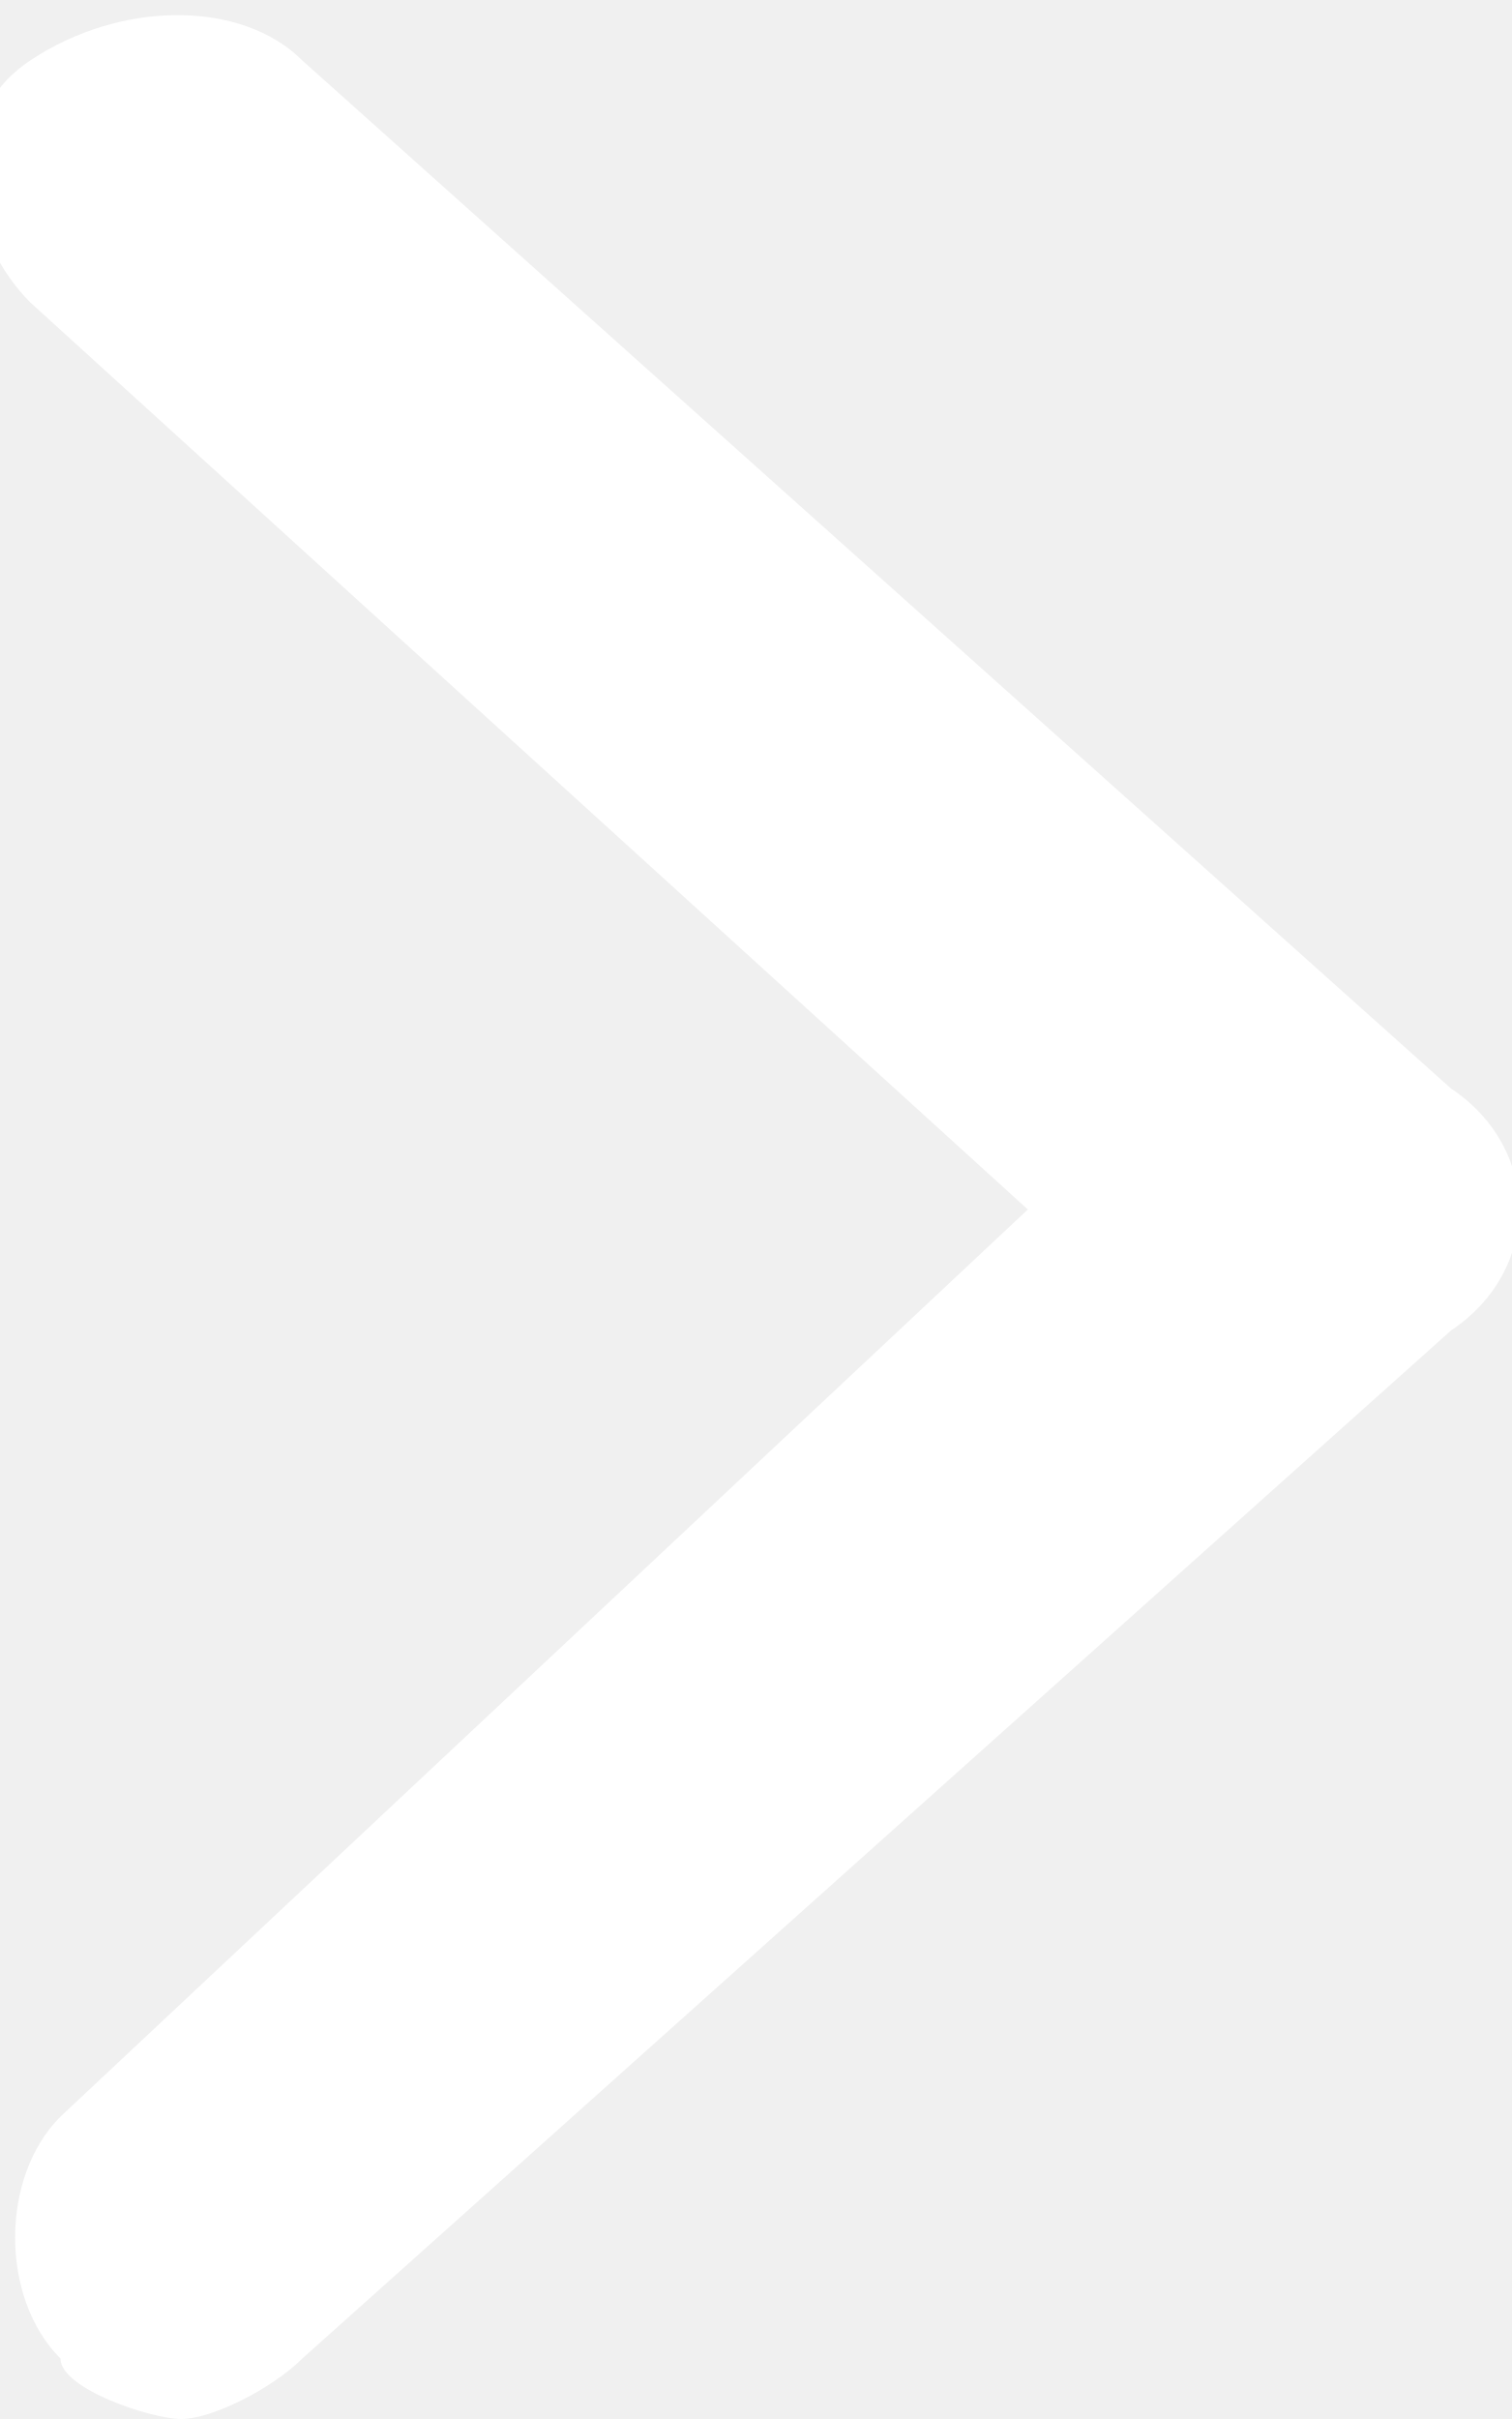
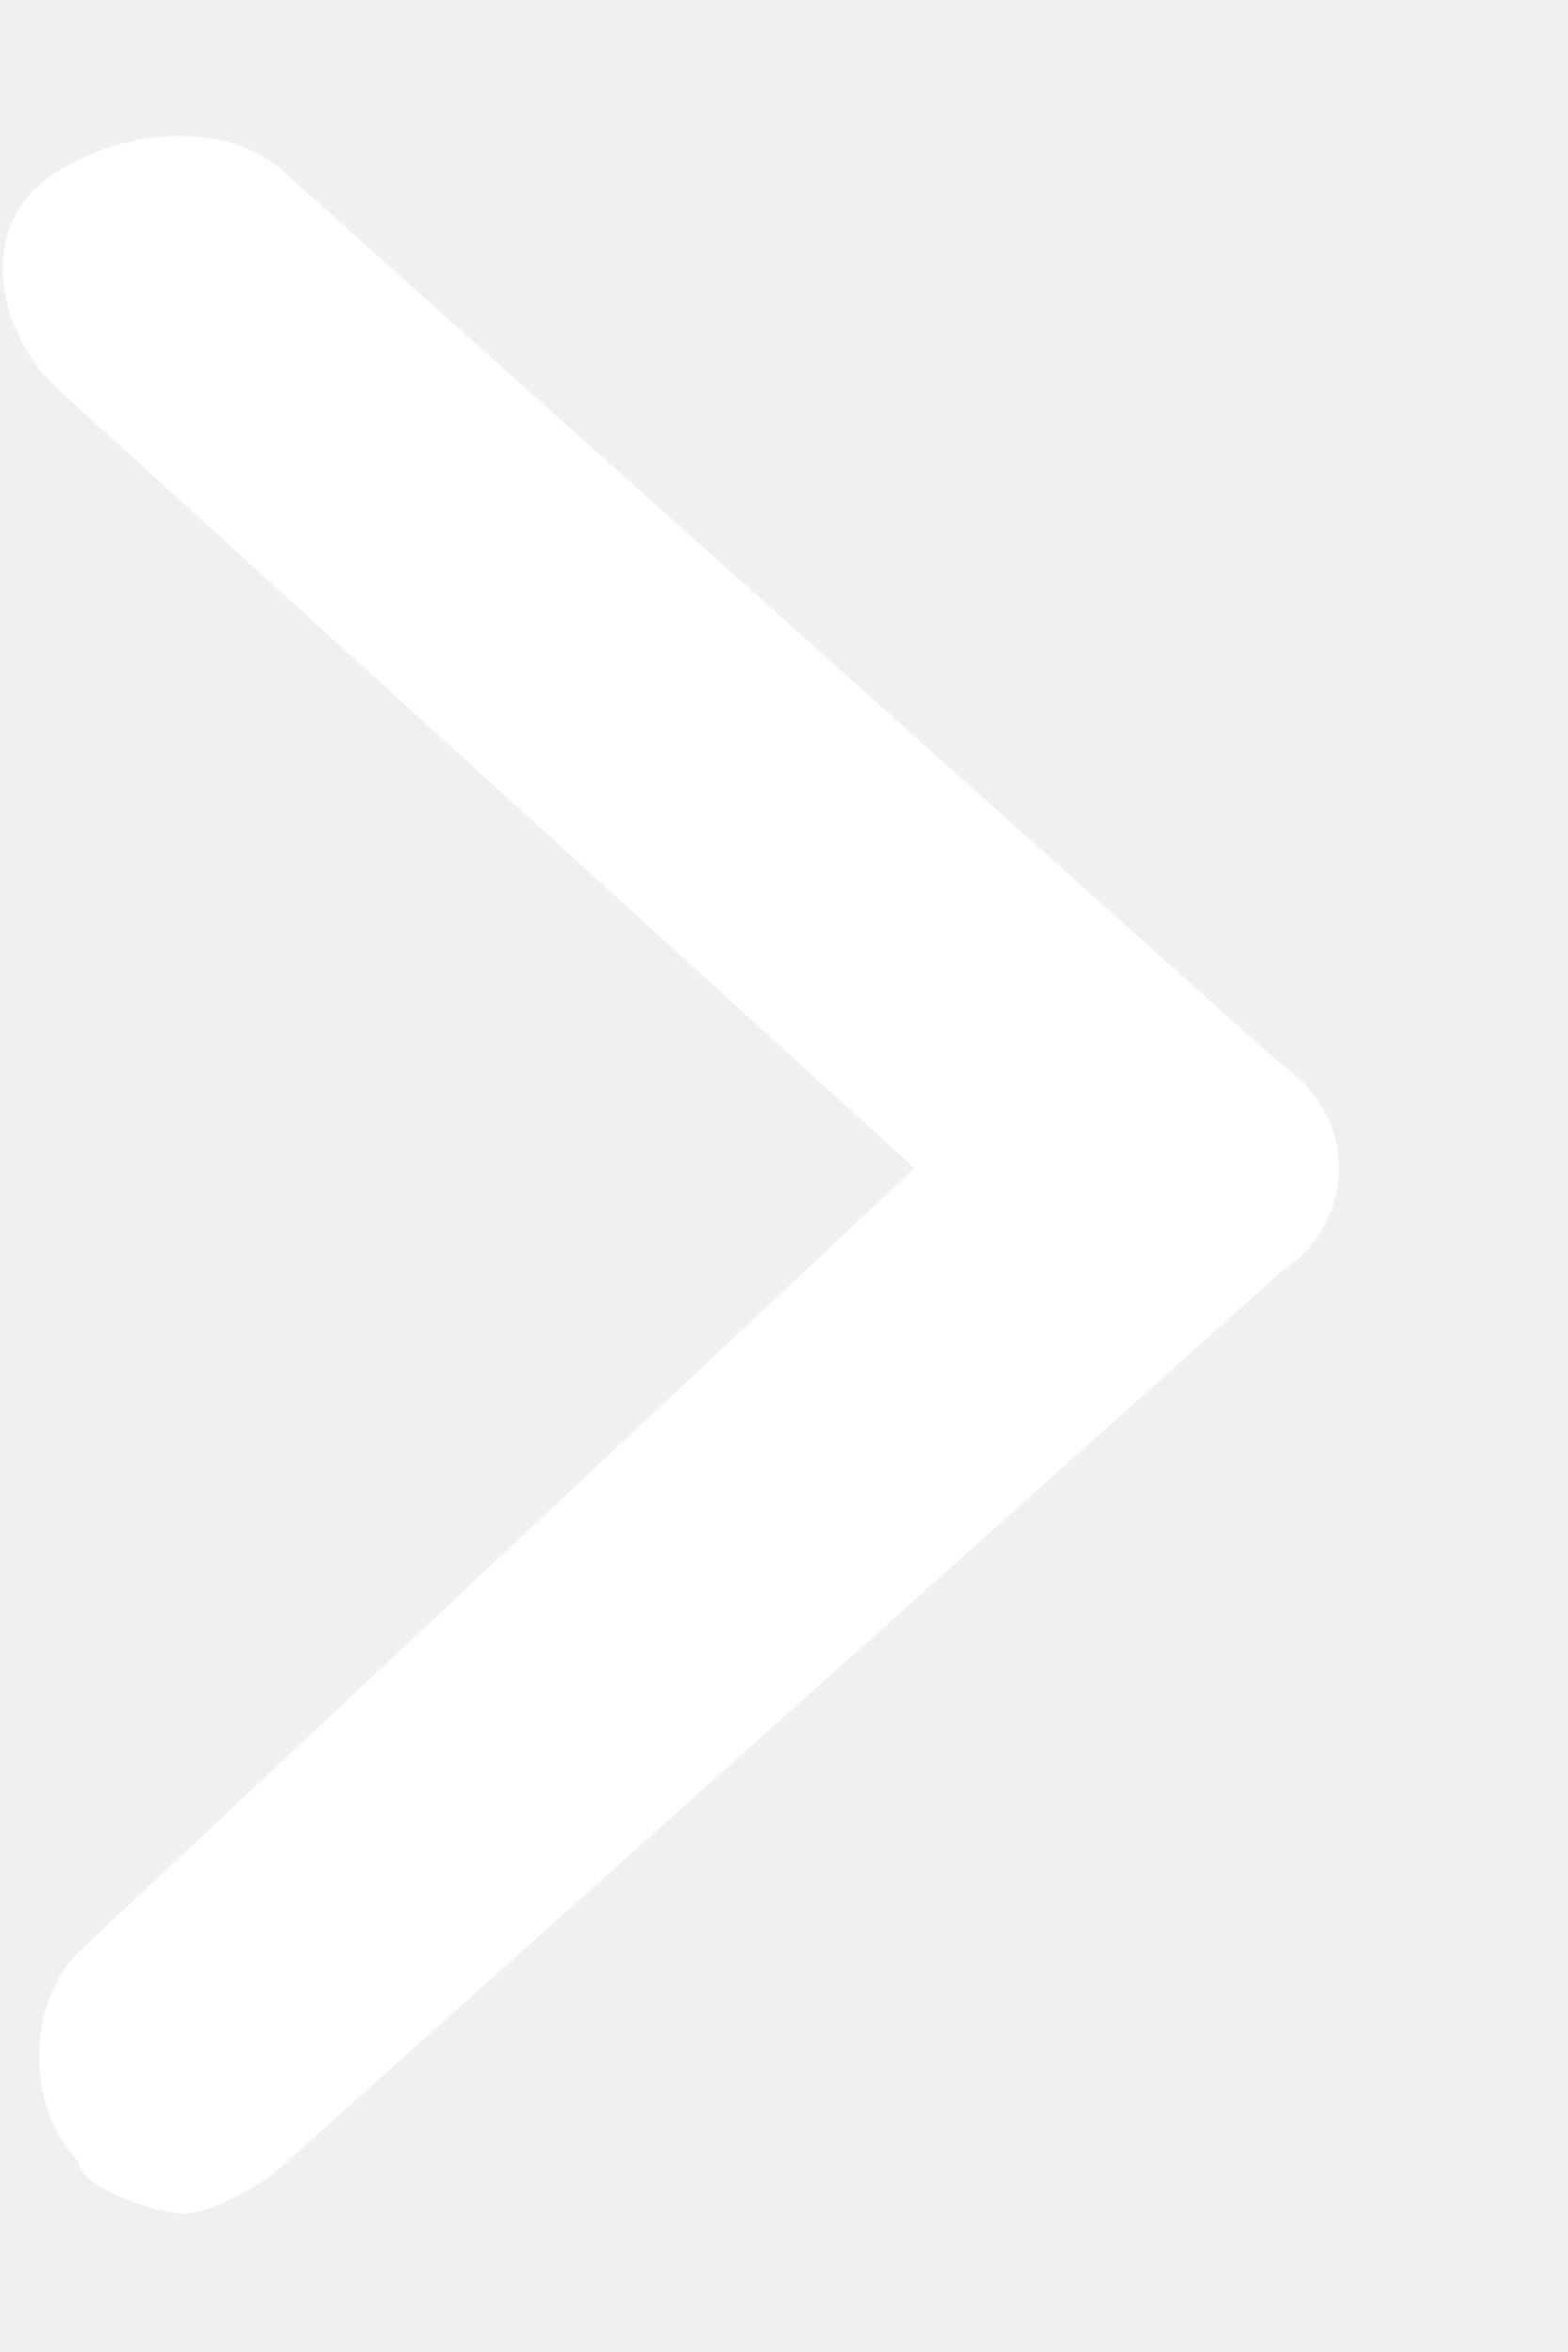
- <svg xmlns="http://www.w3.org/2000/svg" width="5" height="8" viewBox="0 0 5 8" fill="none">
-   <path d="M4.8 3.6L1 0.2C0.8 4.88311e-05 0.4 4.88311e-05 0.1 0.2C-0.2 0.4 -0.1 0.8 0.1 1L3.4 4L0.2 7C-1.63764e-05 7.2 -1.63764e-05 7.6 0.2 7.8C0.2 7.9 0.5 8 0.6 8C0.7 8 0.9 7.9 1 7.8L4.8 4.4C5.1 4.2 5.1 3.8 4.8 3.6Z" fill="white" />
+ <svg xmlns="http://www.w3.org/2000/svg" width="6" height="9" viewBox="0 0 6 9" fill="none">
+   <path d="M4.9 4.07 1.1.67C.9.47.5.47.2.67c-.3.2-.2.6 0 .8l3.3 3-3.2 3c-.2.2-.2.6 0 .8 0 .1.3.2.4.2.1 0 .3-.1.4-.2l3.8-3.4c.3-.2.3-.6 0-.8Z" fill="#fff" />
</svg>
